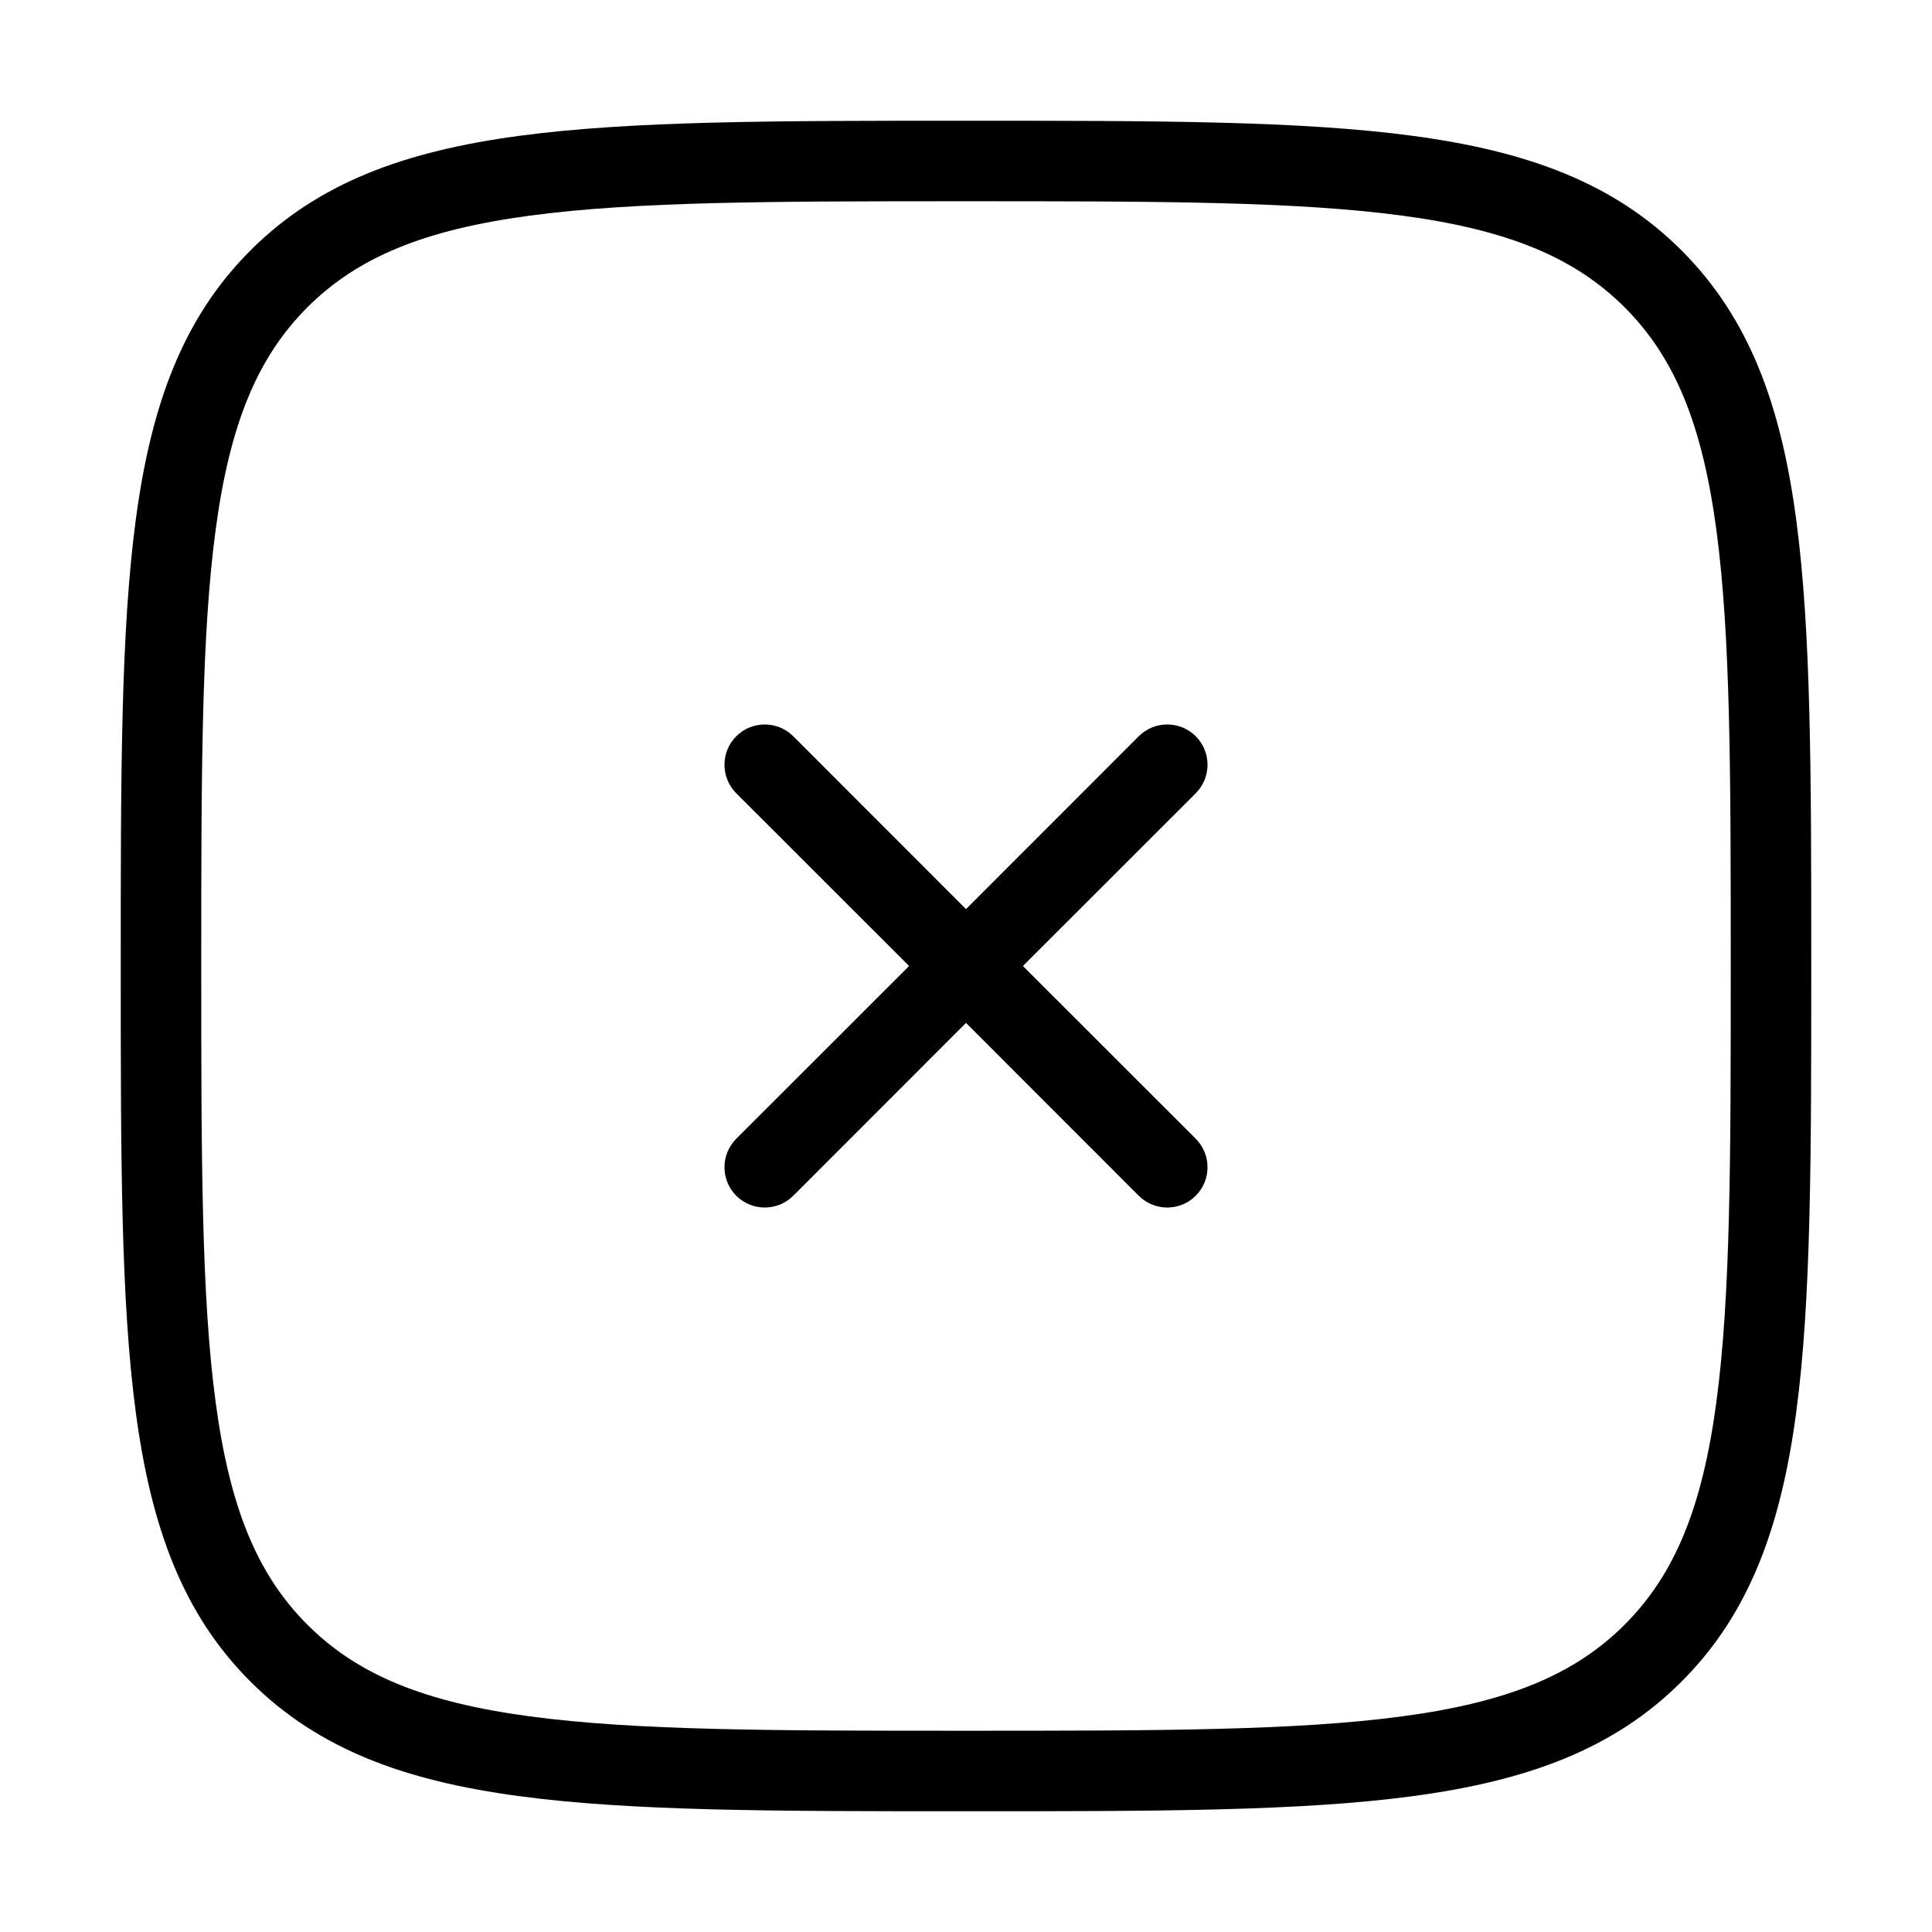
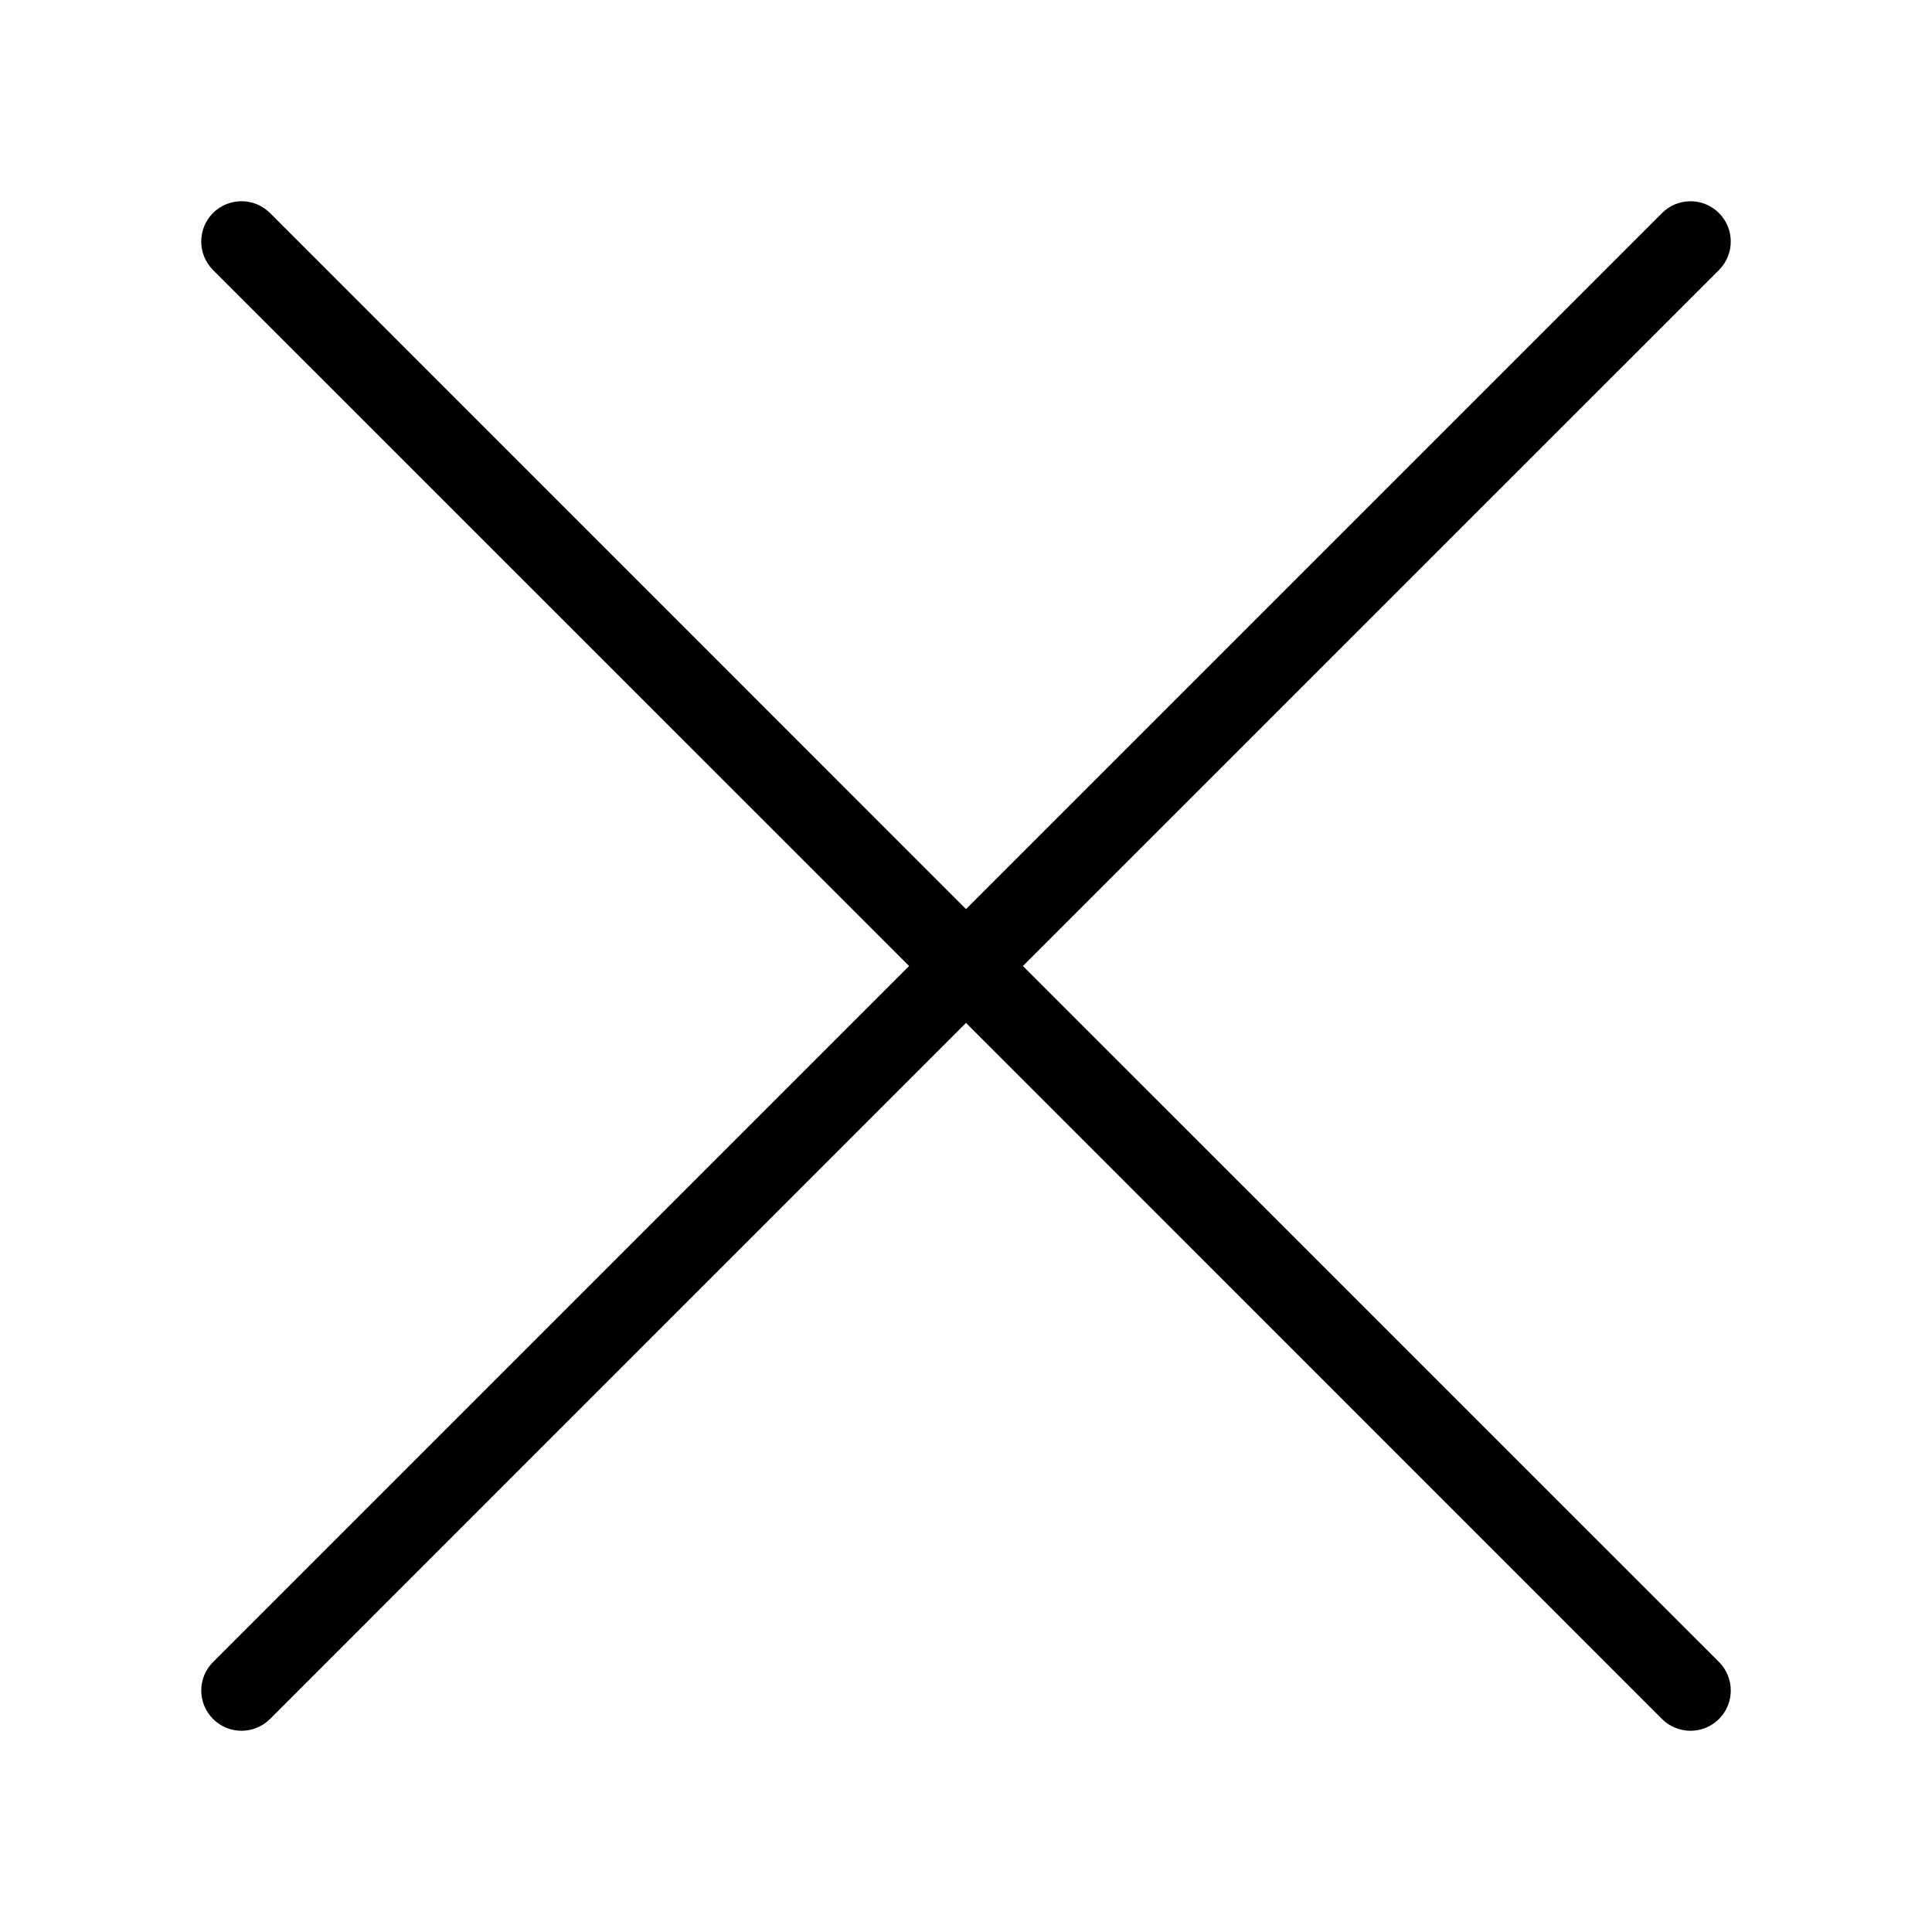
<svg xmlns="http://www.w3.org/2000/svg" width="24" height="24" viewBox="0 0 24 24" fill="none">
-   <path fill-rule="evenodd" clip-rule="evenodd" d="M11.961 1.5H12.039C14.363 1.5 16.158 1.5 17.553 1.688C18.97 1.878 20.049 2.27 20.889 3.111C21.73 3.952 22.122 5.03 22.312 6.447C22.5 7.842 22.5 9.637 22.5 11.961V12.039C22.5 14.363 22.5 16.158 22.312 17.553C22.122 18.97 21.73 20.049 20.889 20.889C20.049 21.73 18.97 22.122 17.553 22.312C16.158 22.5 14.363 22.5 12.039 22.5H11.961C9.637 22.5 7.842 22.5 6.447 22.312C5.03 22.122 3.952 21.73 3.111 20.889C2.27 20.049 1.878 18.97 1.688 17.553C1.5 16.158 1.5 14.363 1.5 12.039V11.961C1.5 9.637 1.5 7.842 1.688 6.447C1.878 5.03 2.27 3.952 3.111 3.111C3.952 2.27 5.03 1.878 6.447 1.688C7.842 1.5 9.637 1.5 11.961 1.5ZM6.58 2.679C5.274 2.854 4.442 3.194 3.818 3.818C3.194 4.442 2.854 5.274 2.679 6.58C2.501 7.901 2.5 9.629 2.5 12C2.5 14.371 2.501 16.099 2.679 17.42C2.854 18.726 3.194 19.558 3.818 20.182C4.442 20.806 5.274 21.146 6.58 21.321C7.901 21.499 9.629 21.5 12 21.5C14.371 21.5 16.099 21.499 17.42 21.321C18.726 21.146 19.558 20.806 20.182 20.182C20.806 19.558 21.146 18.726 21.321 17.42C21.499 16.099 21.5 14.371 21.5 12C21.5 9.629 21.499 7.901 21.321 6.58C21.146 5.274 20.806 4.442 20.182 3.818C19.558 3.194 18.726 2.854 17.42 2.679C16.099 2.501 14.371 2.5 12 2.5C9.629 2.5 7.901 2.501 6.58 2.679ZM9.146 9.146C9.342 8.951 9.658 8.951 9.854 9.146L12 11.293L14.146 9.146C14.342 8.951 14.658 8.951 14.854 9.146C15.049 9.342 15.049 9.658 14.854 9.854L12.707 12L14.854 14.146C15.049 14.342 15.049 14.658 14.854 14.854C14.658 15.049 14.342 15.049 14.146 14.854L12 12.707L9.854 14.854C9.658 15.049 9.342 15.049 9.146 14.854C8.951 14.658 8.951 14.342 9.146 14.146L11.293 12L9.146 9.854C8.951 9.658 8.951 9.342 9.146 9.146Z" fill="black" />
+   <path fill-rule="evenodd" clip-rule="evenodd" d="M2.646 2.646C2.842 2.451 3.158 2.451 3.354 2.646L12 11.293L20.646 2.647C20.842 2.451 21.158 2.451 21.354 2.647C21.549 2.842 21.549 3.158 21.354 3.354L12.707 12L21.354 20.646C21.549 20.842 21.549 21.158 21.354 21.354C21.158 21.549 20.842 21.549 20.646 21.354L12 12.707L3.354 21.354C3.158 21.549 2.842 21.549 2.647 21.354C2.451 21.158 2.451 20.842 2.647 20.646L11.293 12L2.646 3.354C2.451 3.158 2.451 2.842 2.646 2.646Z" fill="black" />
</svg>
